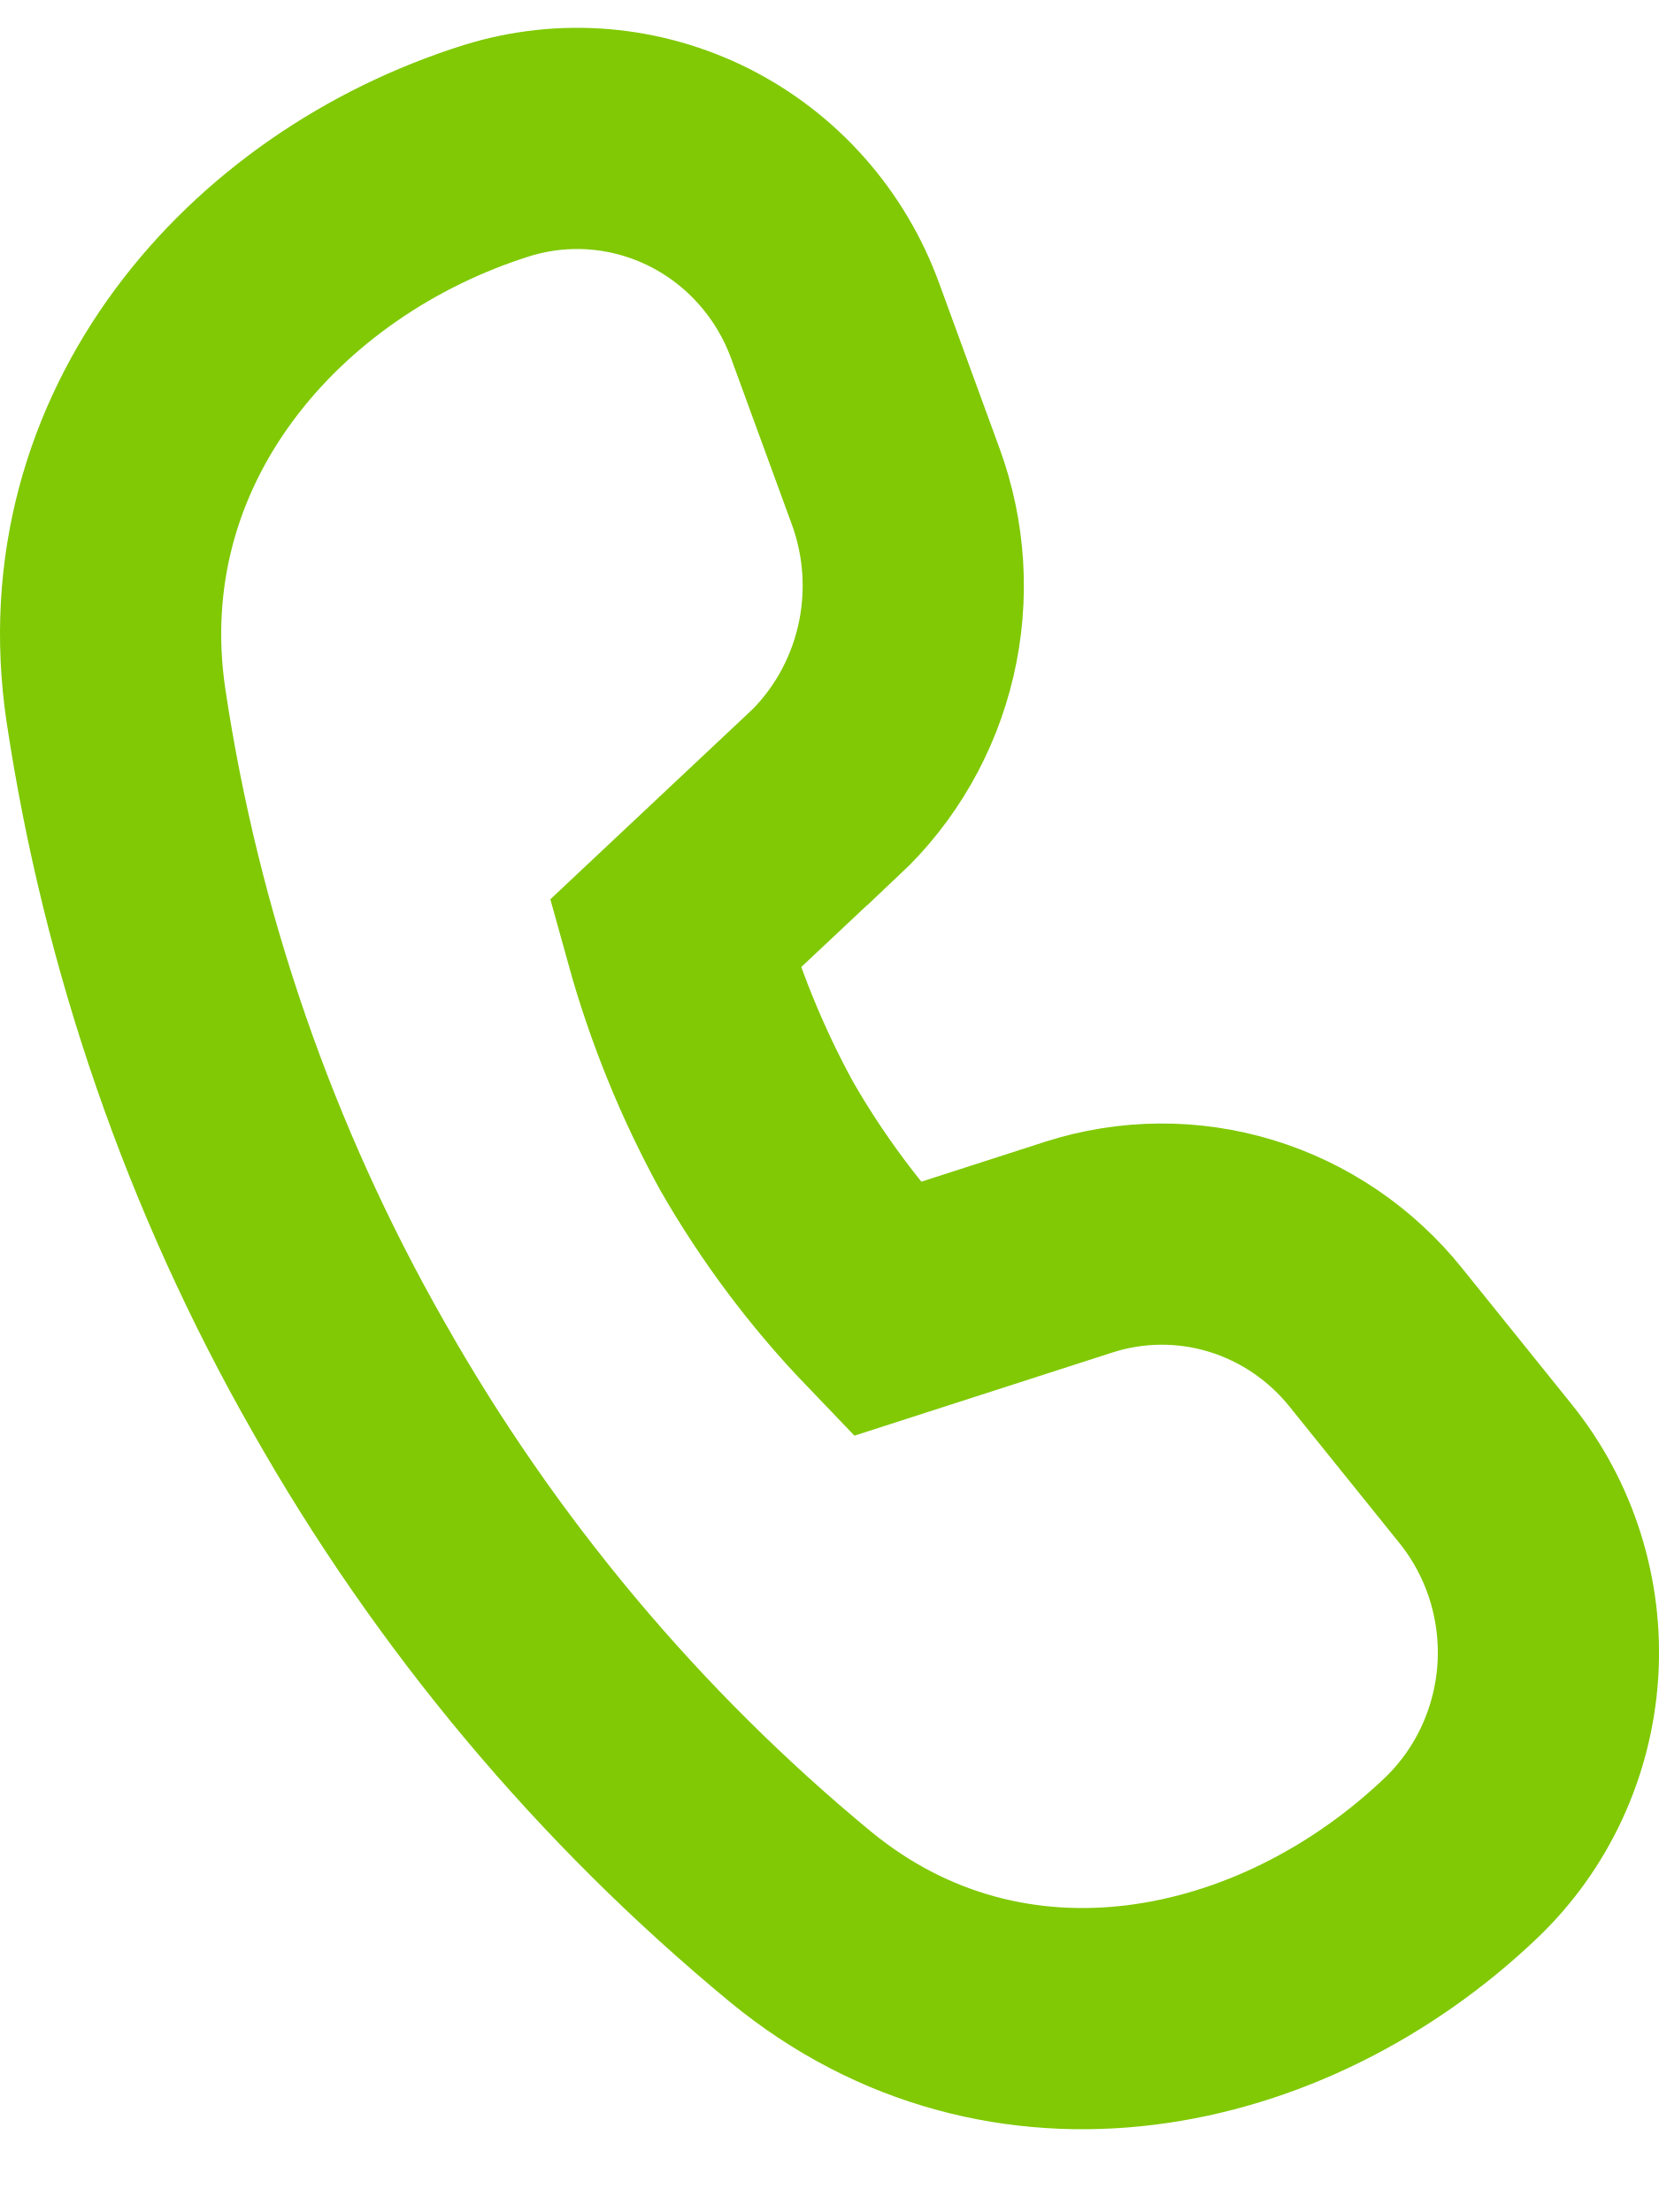
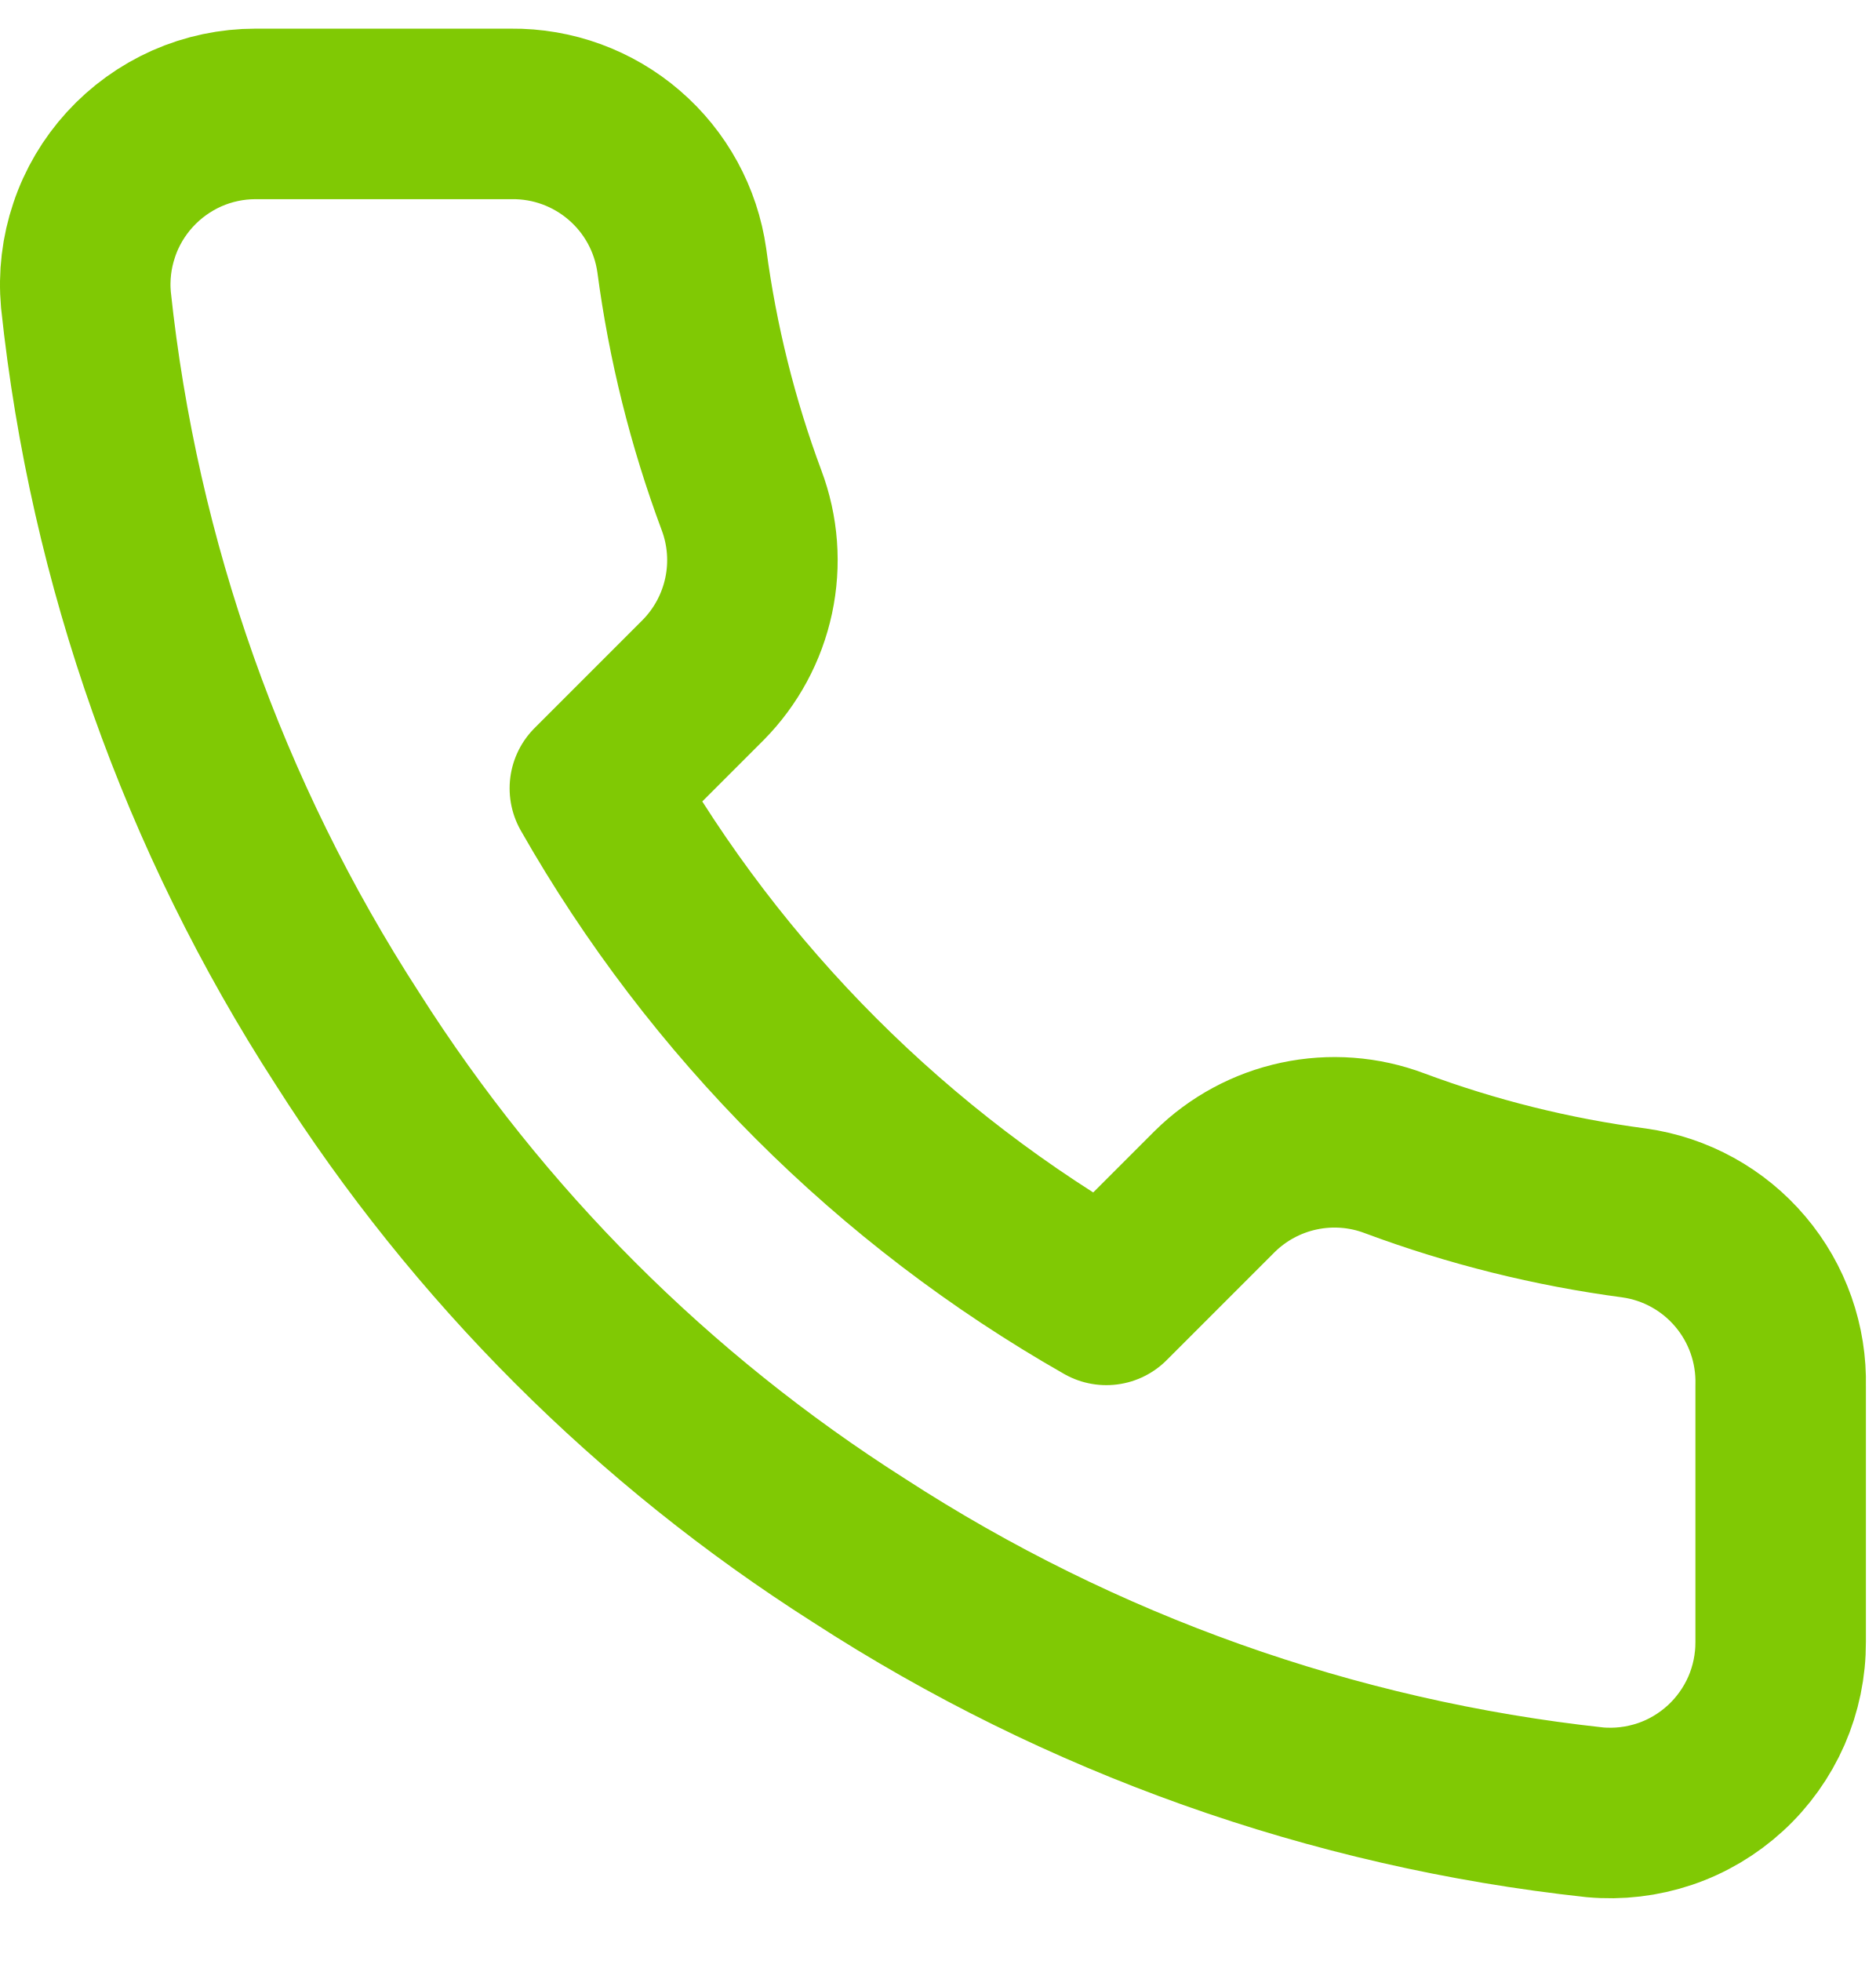
- <svg xmlns="http://www.w3.org/2000/svg" width="15" height="20" viewBox="0 0 15 20" fill="none">
-   <path d="M7.444 7.184L6.101 8.446C6.277 9.081 6.525 9.693 6.84 10.269C7.167 10.839 7.561 11.365 8.014 11.837L9.754 11.276C10.231 11.123 10.742 11.119 11.221 11.265C11.7 11.411 12.125 11.7 12.441 12.094L13.433 13.326C13.835 13.826 14.036 14.462 13.995 15.107C13.953 15.752 13.673 16.357 13.21 16.799C11.594 18.341 9.104 18.864 7.239 17.332C5.594 15.974 4.209 14.319 3.152 12.451C2.083 10.578 1.369 8.517 1.048 6.376C0.69 3.958 2.383 2.024 4.491 1.362C5.099 1.173 5.754 1.228 6.324 1.515C6.893 1.802 7.333 2.299 7.553 2.906L8.097 4.394C8.273 4.873 8.305 5.393 8.189 5.89C8.073 6.387 7.814 6.838 7.446 7.184H7.444Z" stroke="#80C904" stroke-width="2" />
+ <svg xmlns="http://www.w3.org/2000/svg" width="22" height="23" viewBox="0 0 22 23" fill="none">
+   <path d="M20.888 16.256V19.256C20.889 19.535 20.832 19.81 20.721 20.065C20.609 20.32 20.445 20.55 20.24 20.738C20.035 20.926 19.793 21.07 19.529 21.159C19.265 21.248 18.985 21.281 18.708 21.256C15.631 20.922 12.675 19.87 10.078 18.186C7.662 16.651 5.613 14.602 4.078 12.186C2.388 9.577 1.336 6.607 1.008 3.516C0.983 3.239 1.016 2.961 1.105 2.698C1.193 2.434 1.336 2.193 1.523 1.988C1.71 1.783 1.938 1.619 2.192 1.506C2.446 1.394 2.72 1.336 2.998 1.336H5.998C6.483 1.331 6.954 1.503 7.322 1.82C7.69 2.136 7.93 2.575 7.998 3.056C8.125 4.016 8.36 4.959 8.698 5.866C8.833 6.224 8.862 6.613 8.782 6.987C8.702 7.361 8.517 7.704 8.248 7.976L6.978 9.246C8.402 11.749 10.475 13.822 12.978 15.246L14.248 13.976C14.52 13.707 14.863 13.522 15.237 13.442C15.611 13.362 16 13.391 16.358 13.526C17.265 13.864 18.208 14.099 19.168 14.226C19.654 14.294 20.098 14.539 20.415 14.914C20.732 15.288 20.9 15.765 20.888 16.256Z" stroke="#80C904" stroke-width="2" stroke-linecap="round" stroke-linejoin="round" />
</svg>
